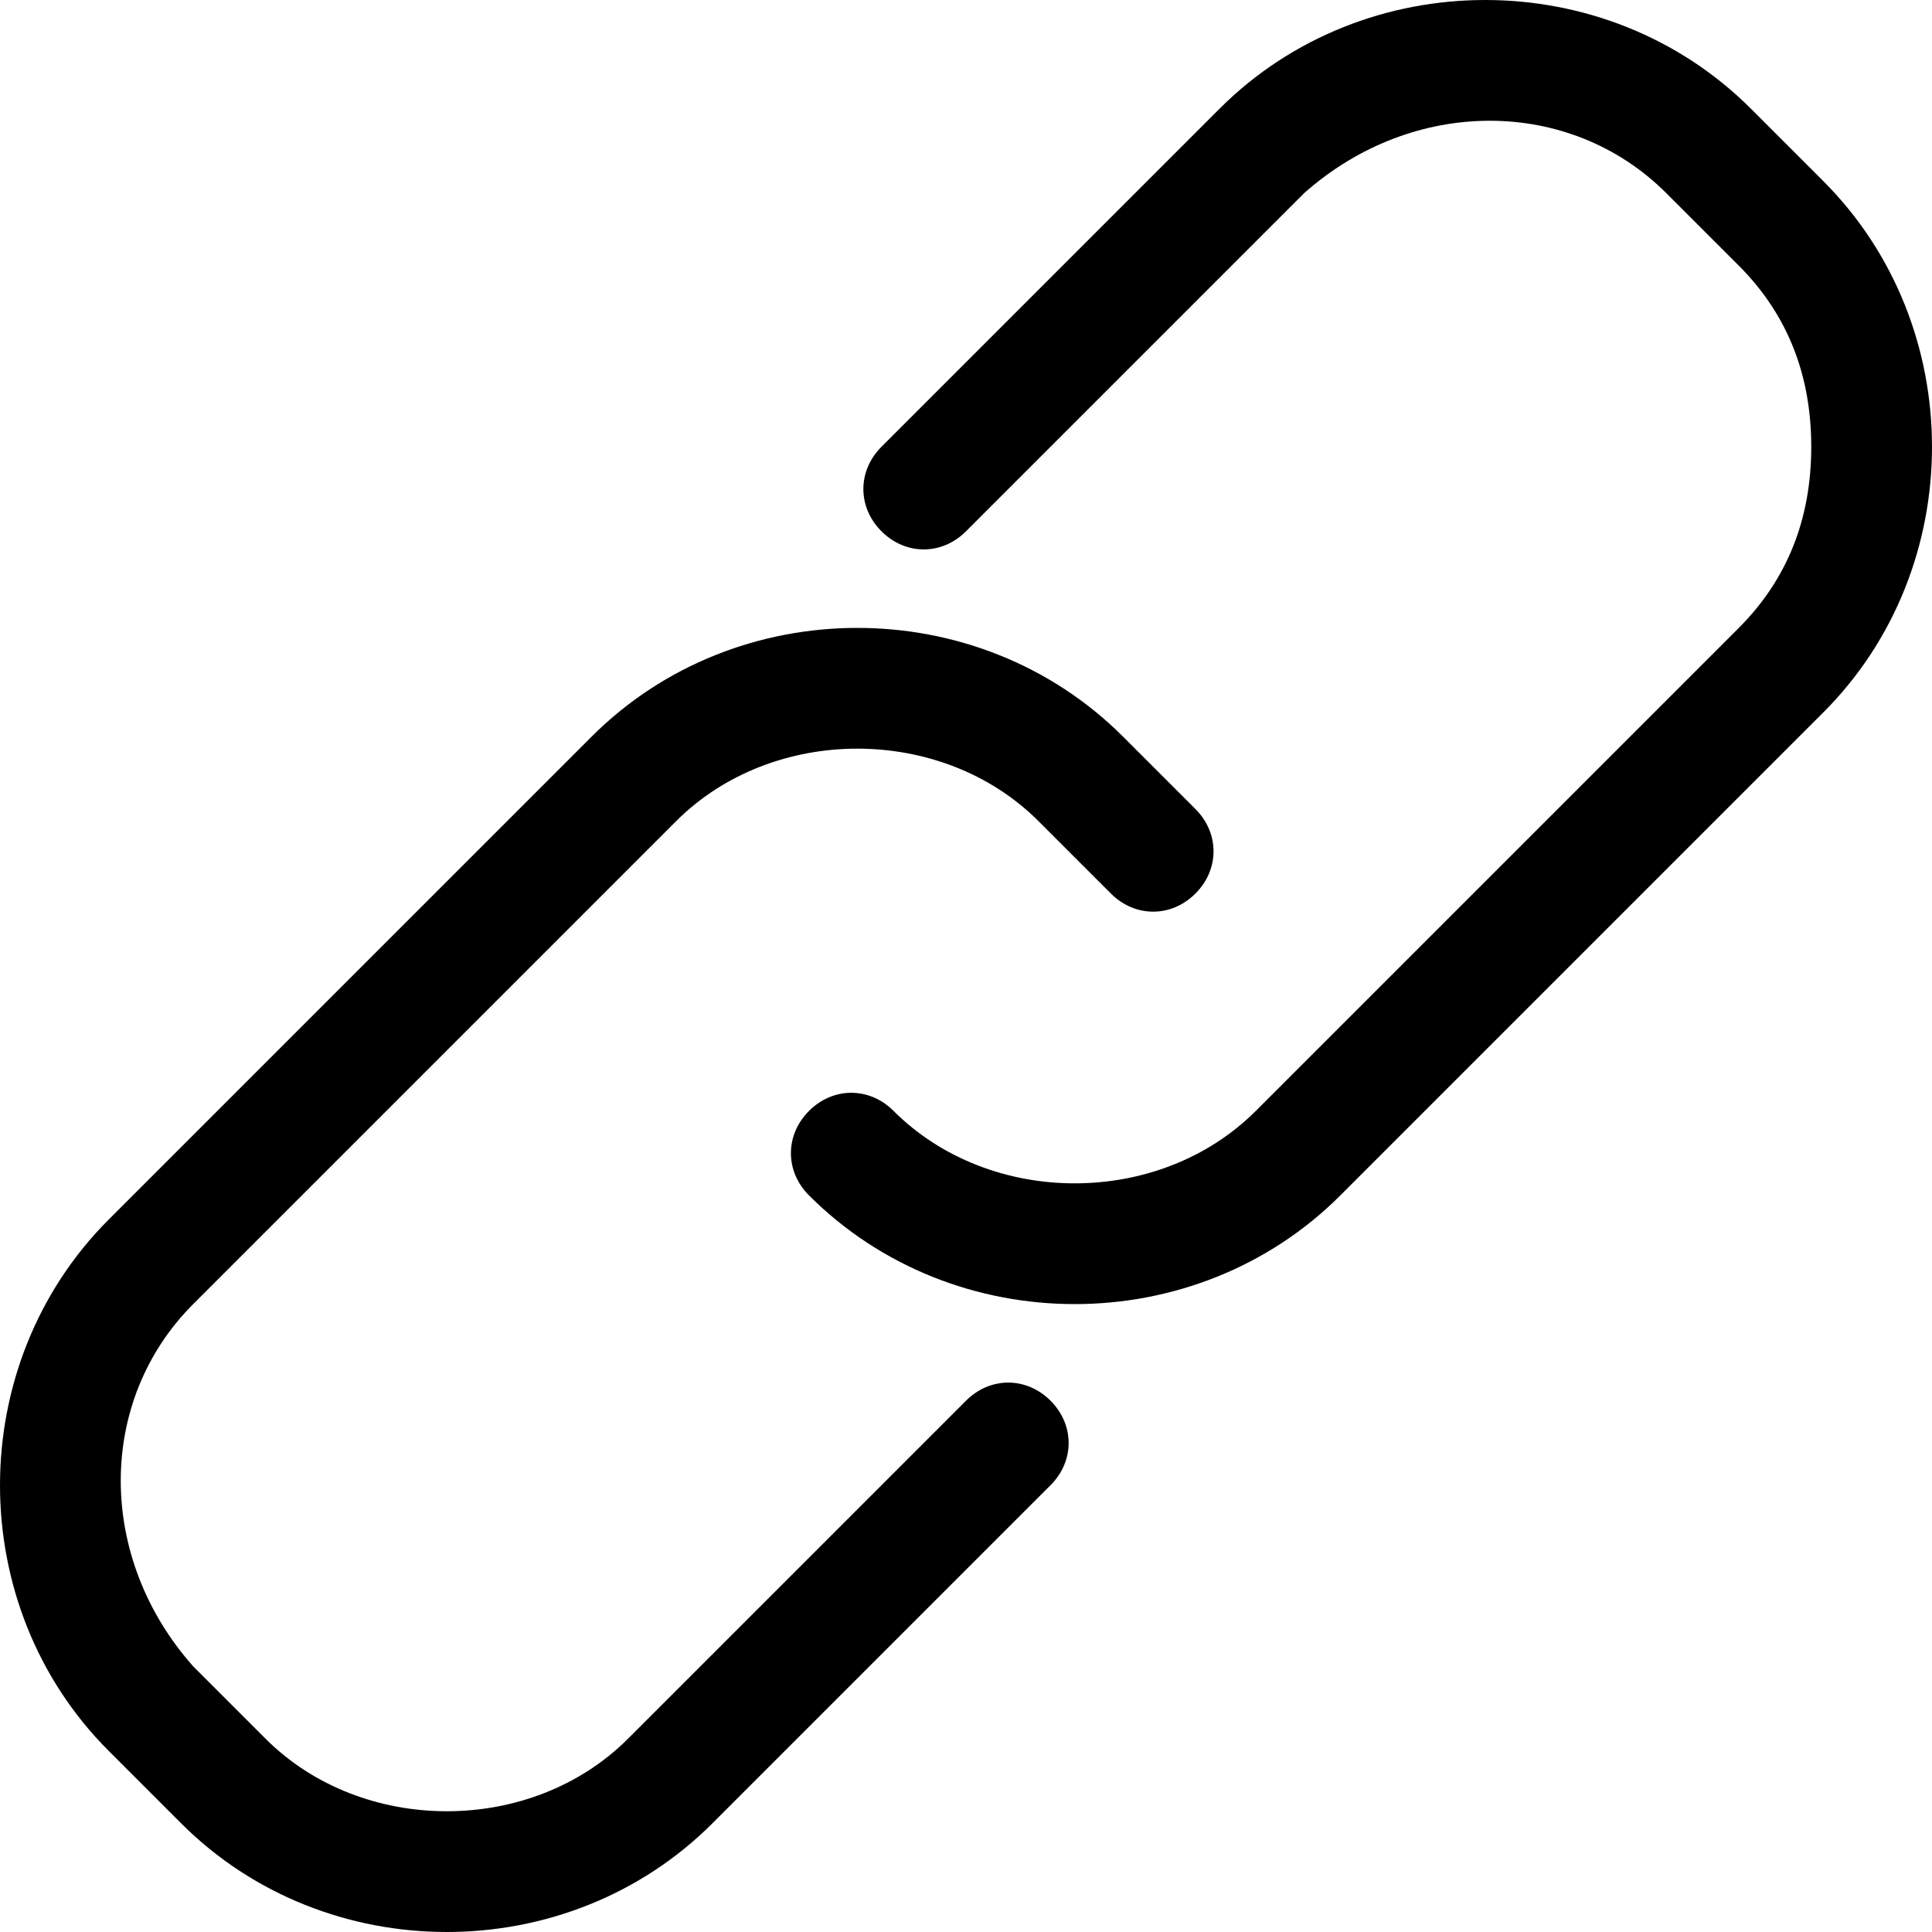
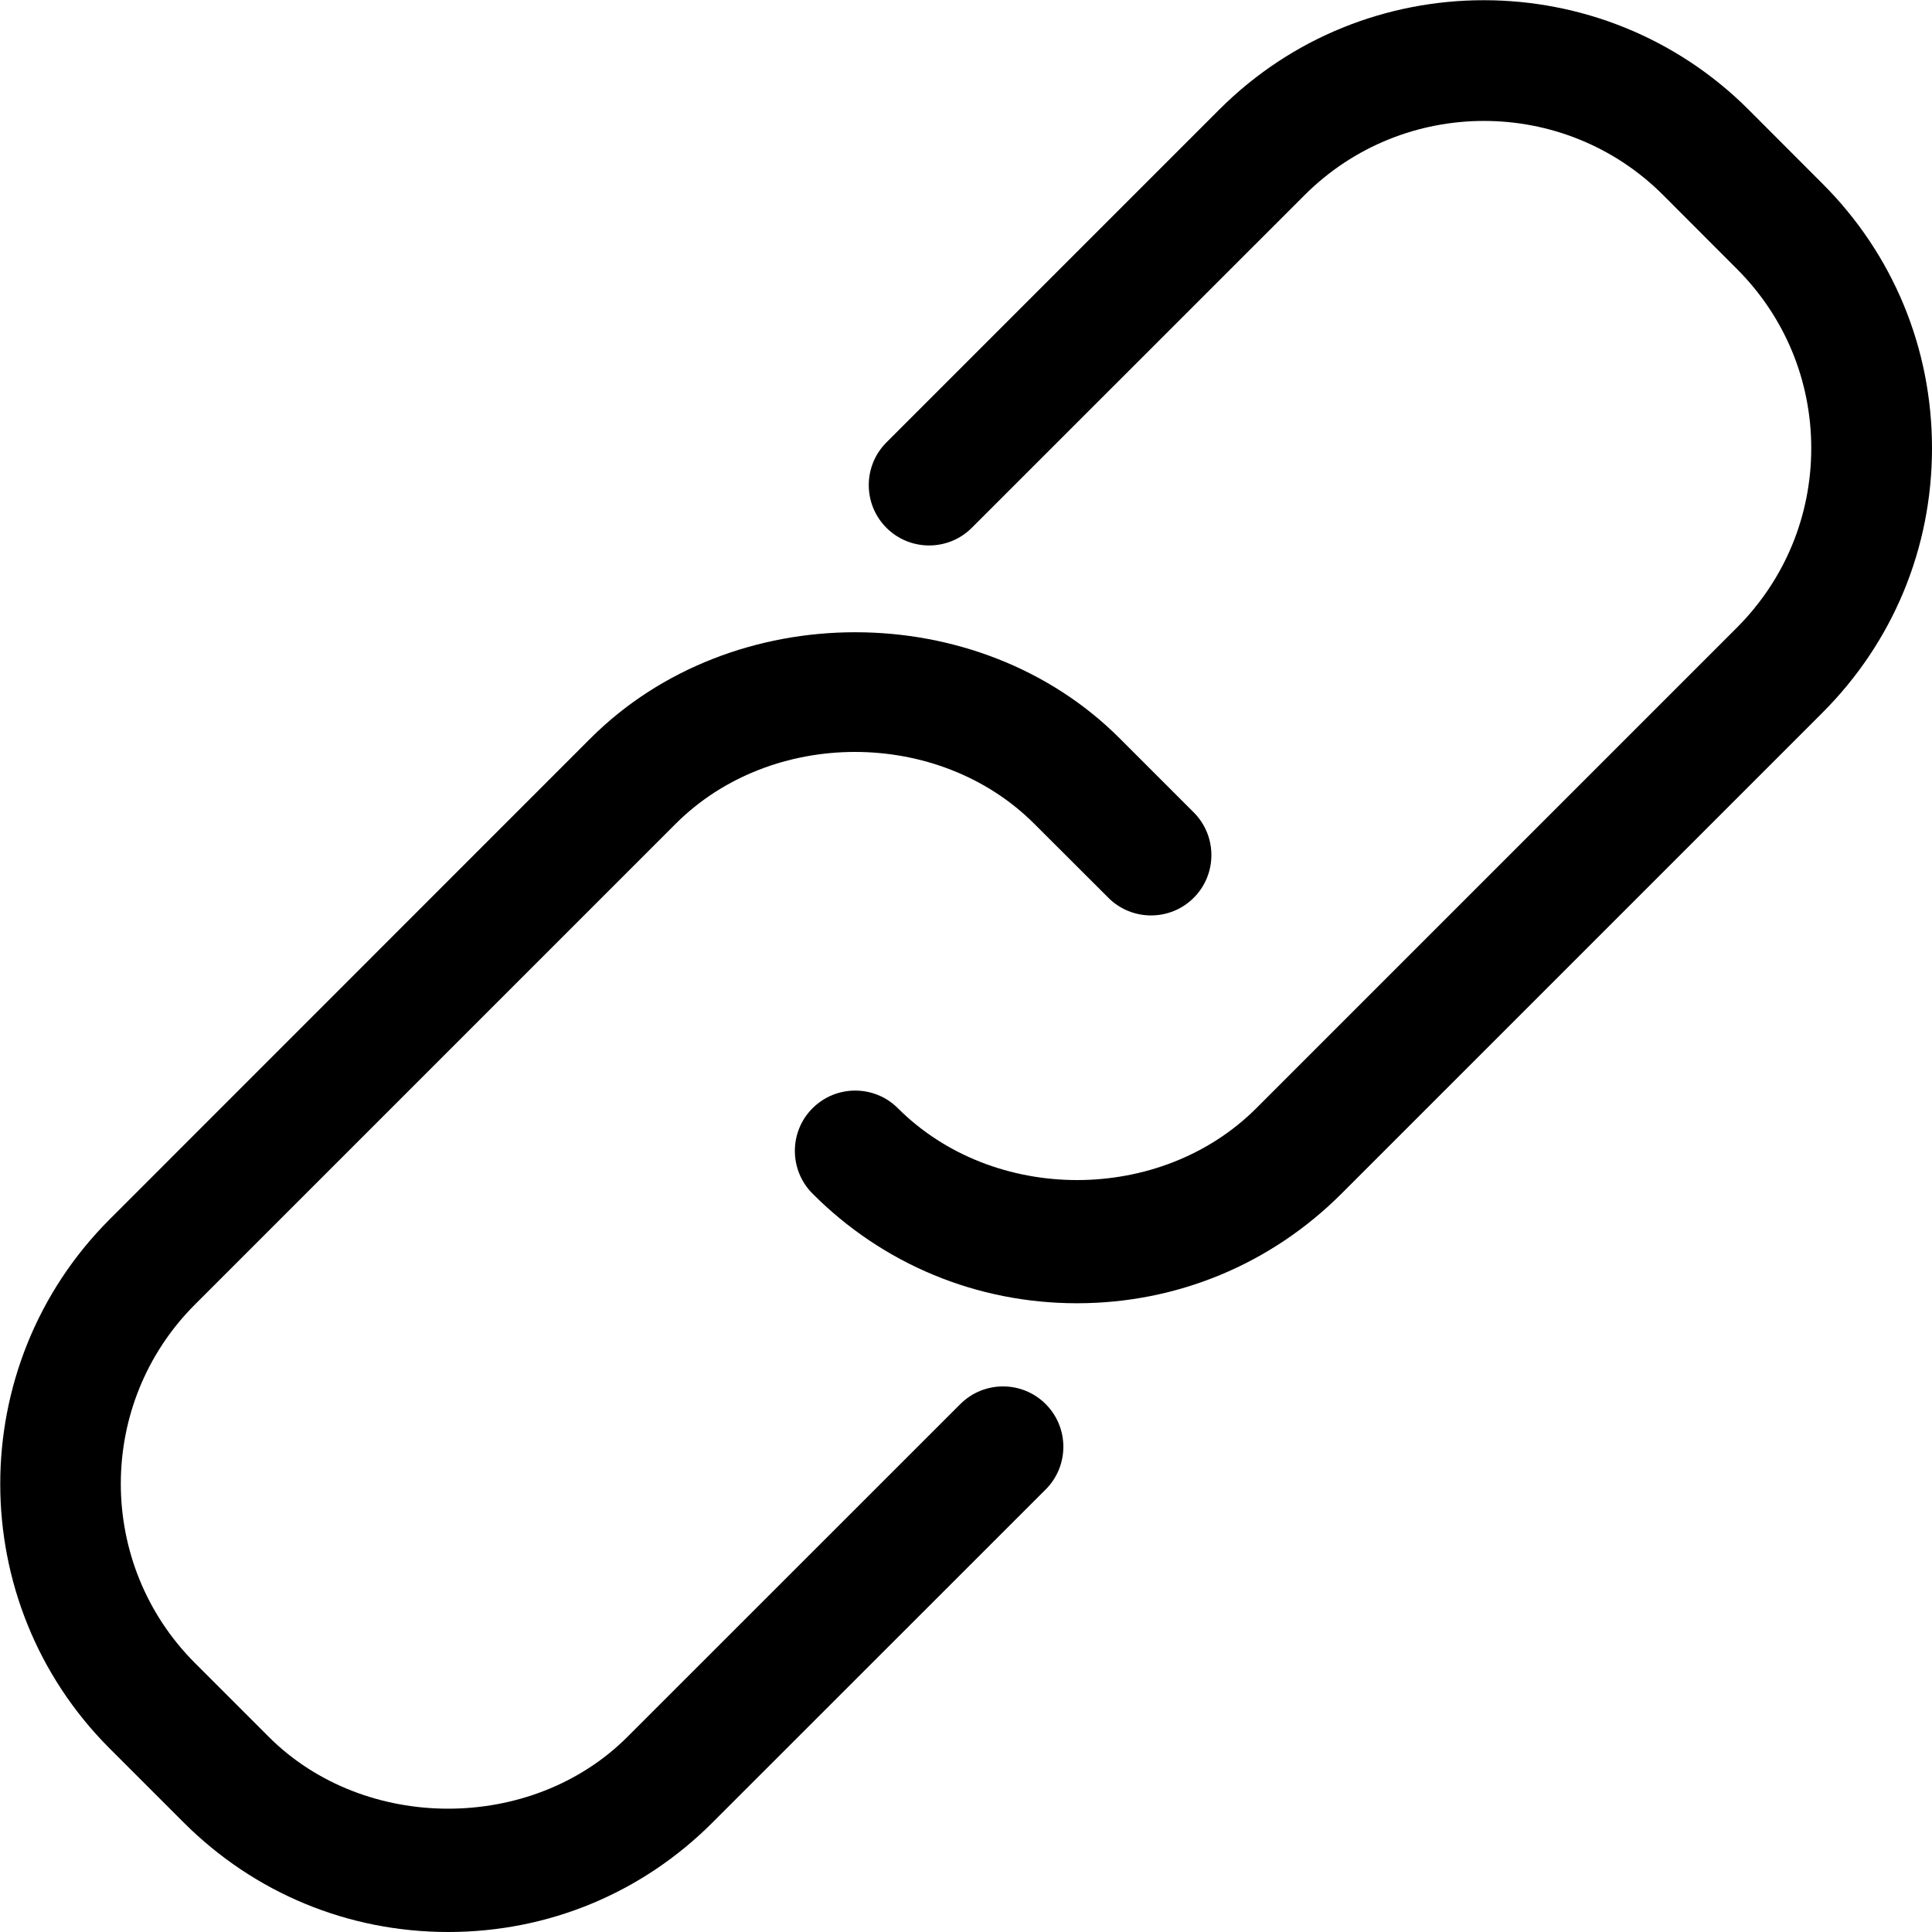
<svg xmlns="http://www.w3.org/2000/svg" version="1.1" baseProfile="tiny" id="Layer_1" x="0px" y="0px" viewBox="0 0 16 16" xml:space="preserve">
  <g>
-     <path d="M3.7,16c-0.8,0-1.6-0.3-2.2-0.9l-0.6-0.6c-1.2-1.2-1.2-3.2,0-4.4l4-4c1.2-1.2,3.2-1.2,4.4,0l0.6,0.6c0.2,0.2,0.2,0.5,0,0.7   s-0.5,0.2-0.7,0L8.6,6.8C7.8,6,6.4,6,5.6,6.8l-4,4c-0.8,0.8-0.8,2.1,0,3l0.6,0.6c0.8,0.8,2.2,0.8,3,0L8,11.6c0.2-0.2,0.5-0.2,0.7,0   s0.2,0.5,0,0.7l-2.8,2.8C5.3,15.7,4.5,16,3.7,16z" />
-     <path d="M8.9,10.8c-0.8,0-1.6-0.3-2.2-0.9c-0.2-0.2-0.2-0.5,0-0.7C6.9,9,7.2,9,7.4,9.2c0.8,0.8,2.2,0.8,3,0l4-4   C14.8,4.8,15,4.3,15,3.7s-0.2-1.1-0.6-1.5l-0.6-0.6c-0.8-0.8-2.1-0.8-3,0L8,4.4c-0.2,0.2-0.5,0.2-0.7,0s-0.2-0.5,0-0.7l2.8-2.8   c1.2-1.2,3.2-1.2,4.4,0l0.6,0.6C15.7,2.1,16,2.9,16,3.7c0,0.8-0.3,1.6-0.9,2.2l-4,4C10.5,10.5,9.7,10.8,8.9,10.8z" />
+     <path d="M3.712,16c-0.828,0-1.606-0.322-2.192-0.908l-0.612-0.612c-1.208-1.208-1.208-3.174,0-4.382L4.89,6.115   c1.173-1.172,3.213-1.172,4.383,0l0.613,0.613c0.195,0.195,0.195,0.512,0,0.707s-0.512,0.195-0.707,0L8.565,6.822   c-0.793-0.793-2.176-0.793-2.969,0l-3.982,3.982c-0.818,0.818-0.818,2.149,0,2.968l0.612,0.612c0.792,0.792,2.176,0.794,2.97,0   l2.757-2.756c0.195-0.195,0.512-0.195,0.707,0s0.195,0.512,0,0.707l-2.757,2.756C5.318,15.678,4.54,16,3.712,16z" />
+     <path d="M8.919,10.793c-0.828,0-1.606-0.322-2.19-0.908c-0.195-0.195-0.195-0.513,0-0.707c0.195-0.195,0.512-0.195,0.707,0   c0.793,0.793,2.175,0.793,2.968,0l3.981-3.981C14.781,4.8,15,4.272,15,3.712s-0.219-1.088-0.615-1.484l-0.612-0.613   c-0.818-0.818-2.149-0.818-2.968,0L8.048,4.371c-0.195,0.195-0.512,0.195-0.707,0s-0.195-0.512,0-0.707l2.757-2.757   c1.208-1.208,3.174-1.206,4.382,0l0.612,0.613C15.678,2.105,16,2.884,16,3.712c0,0.827-0.322,1.605-0.908,2.191L11.11,9.885   C10.524,10.471,9.746,10.793,8.919,10.793z" />
  </g>
</svg>
